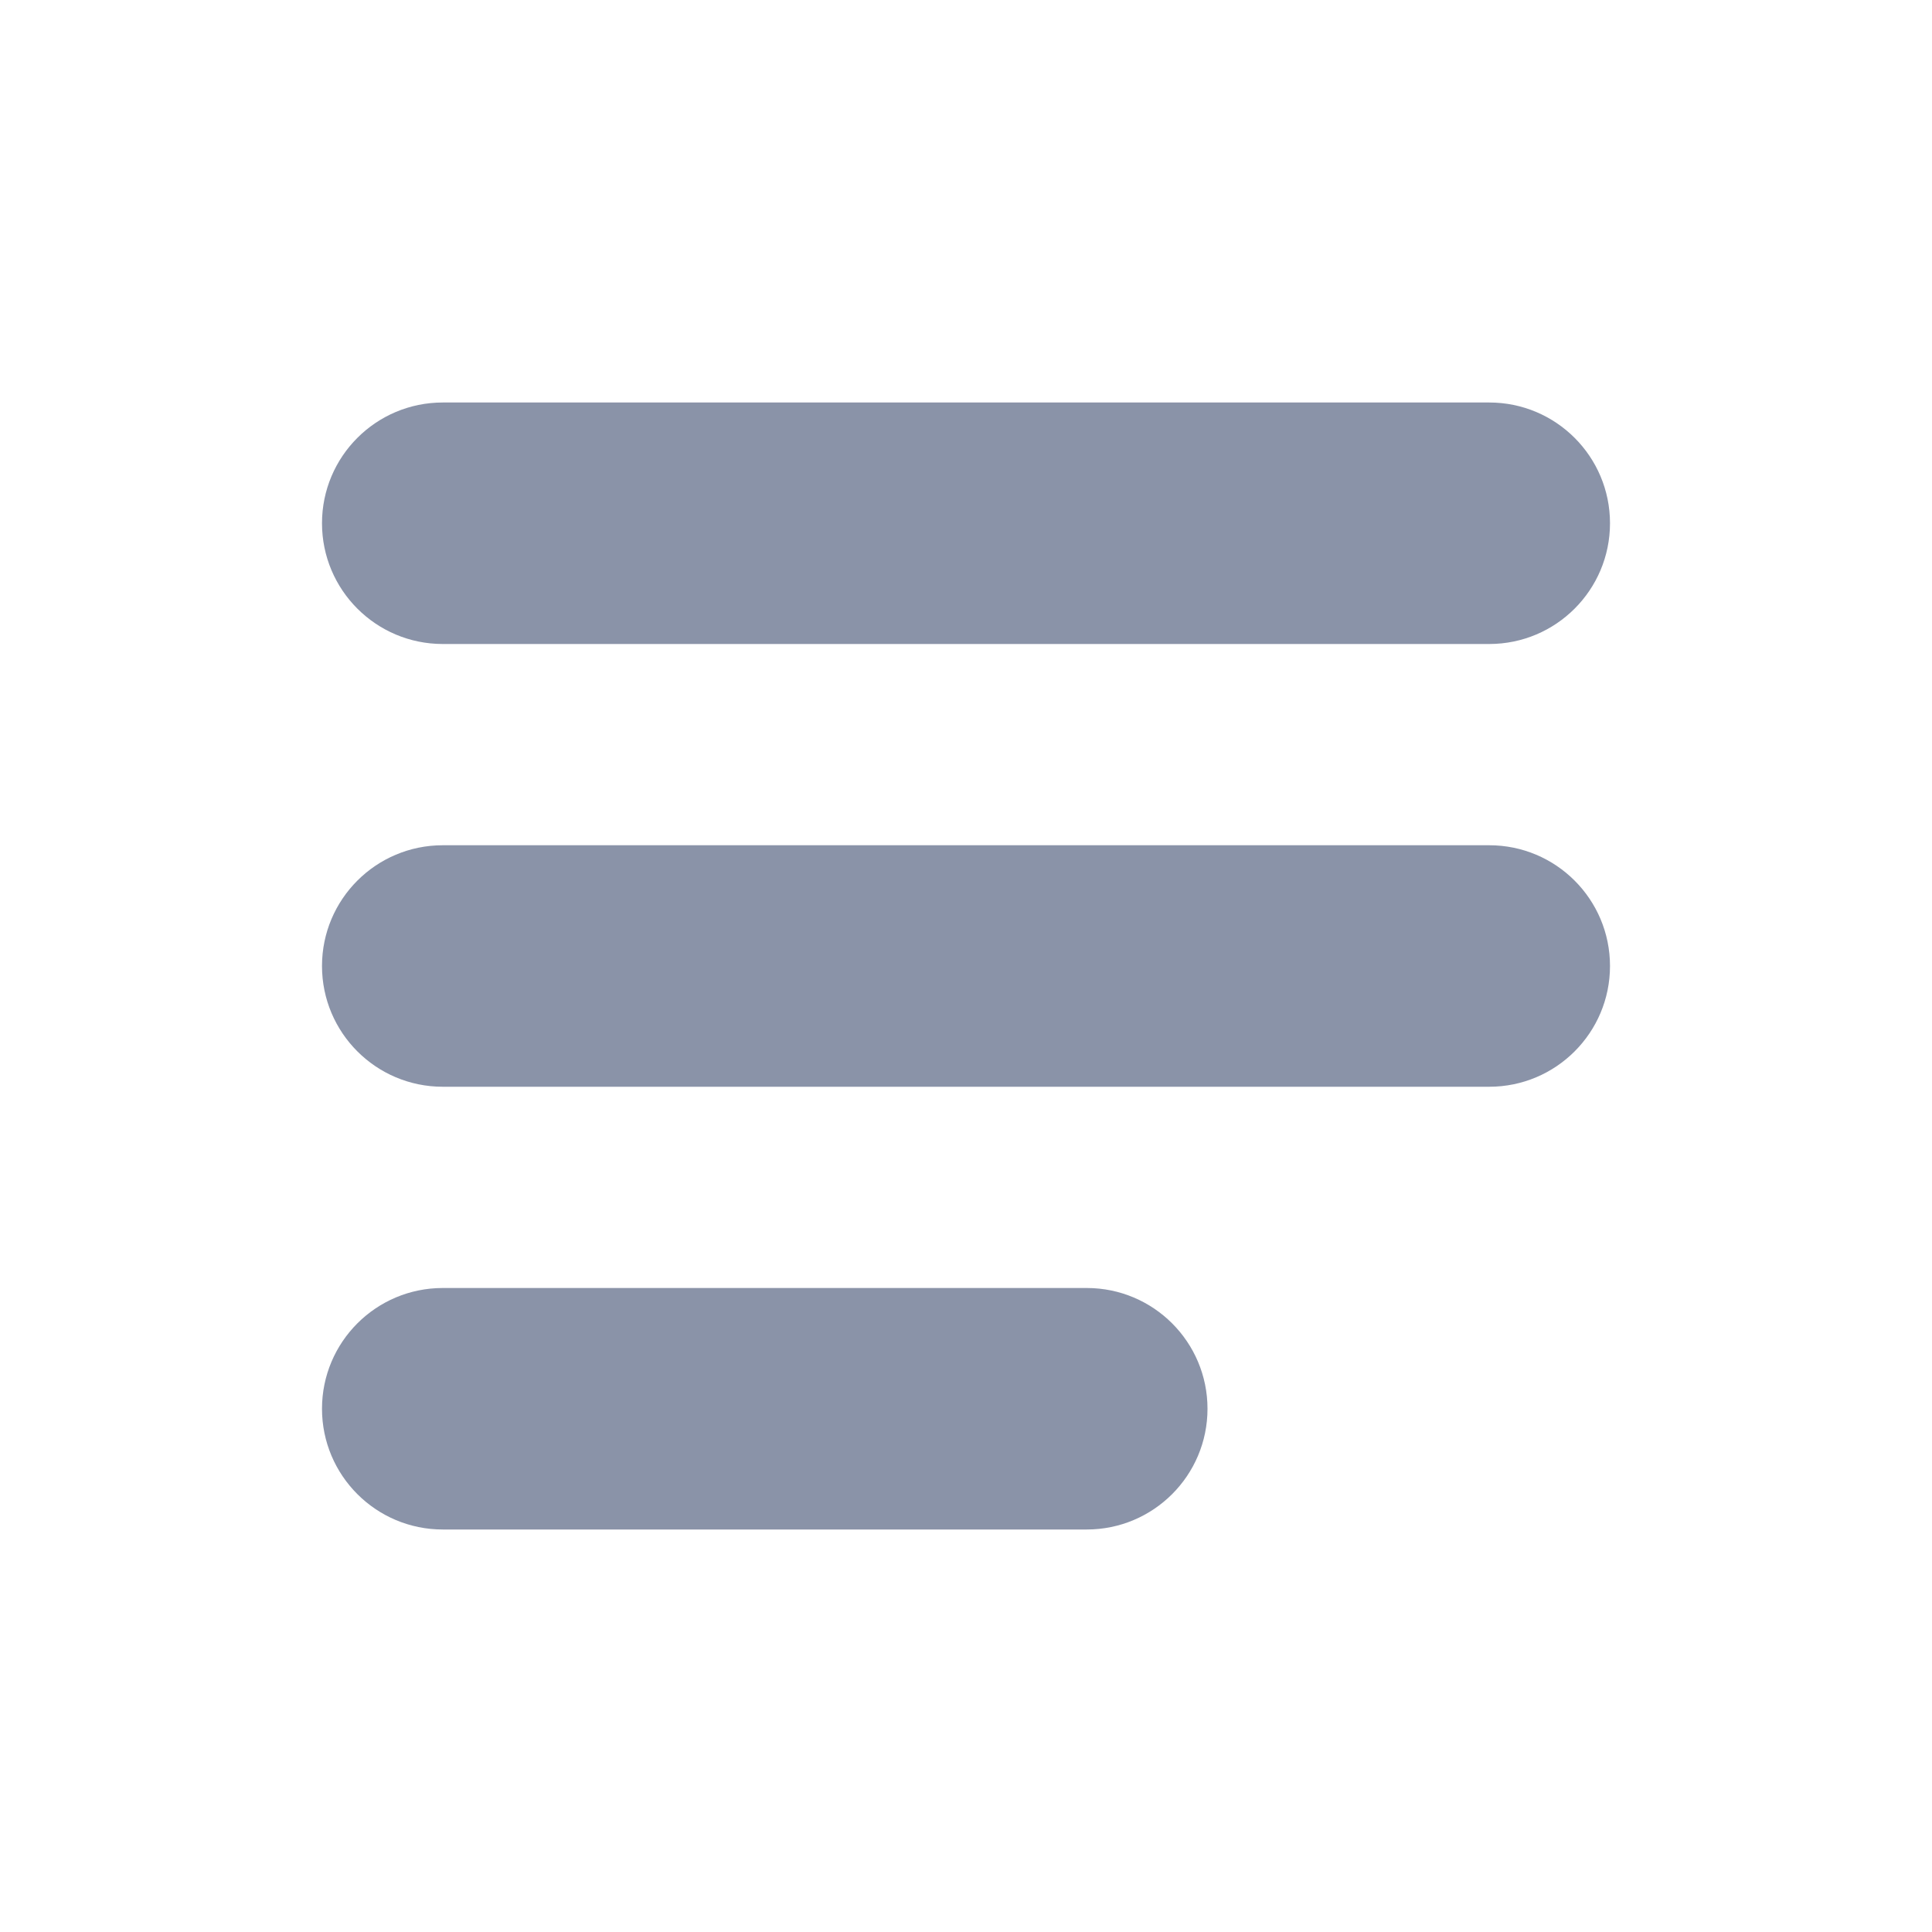
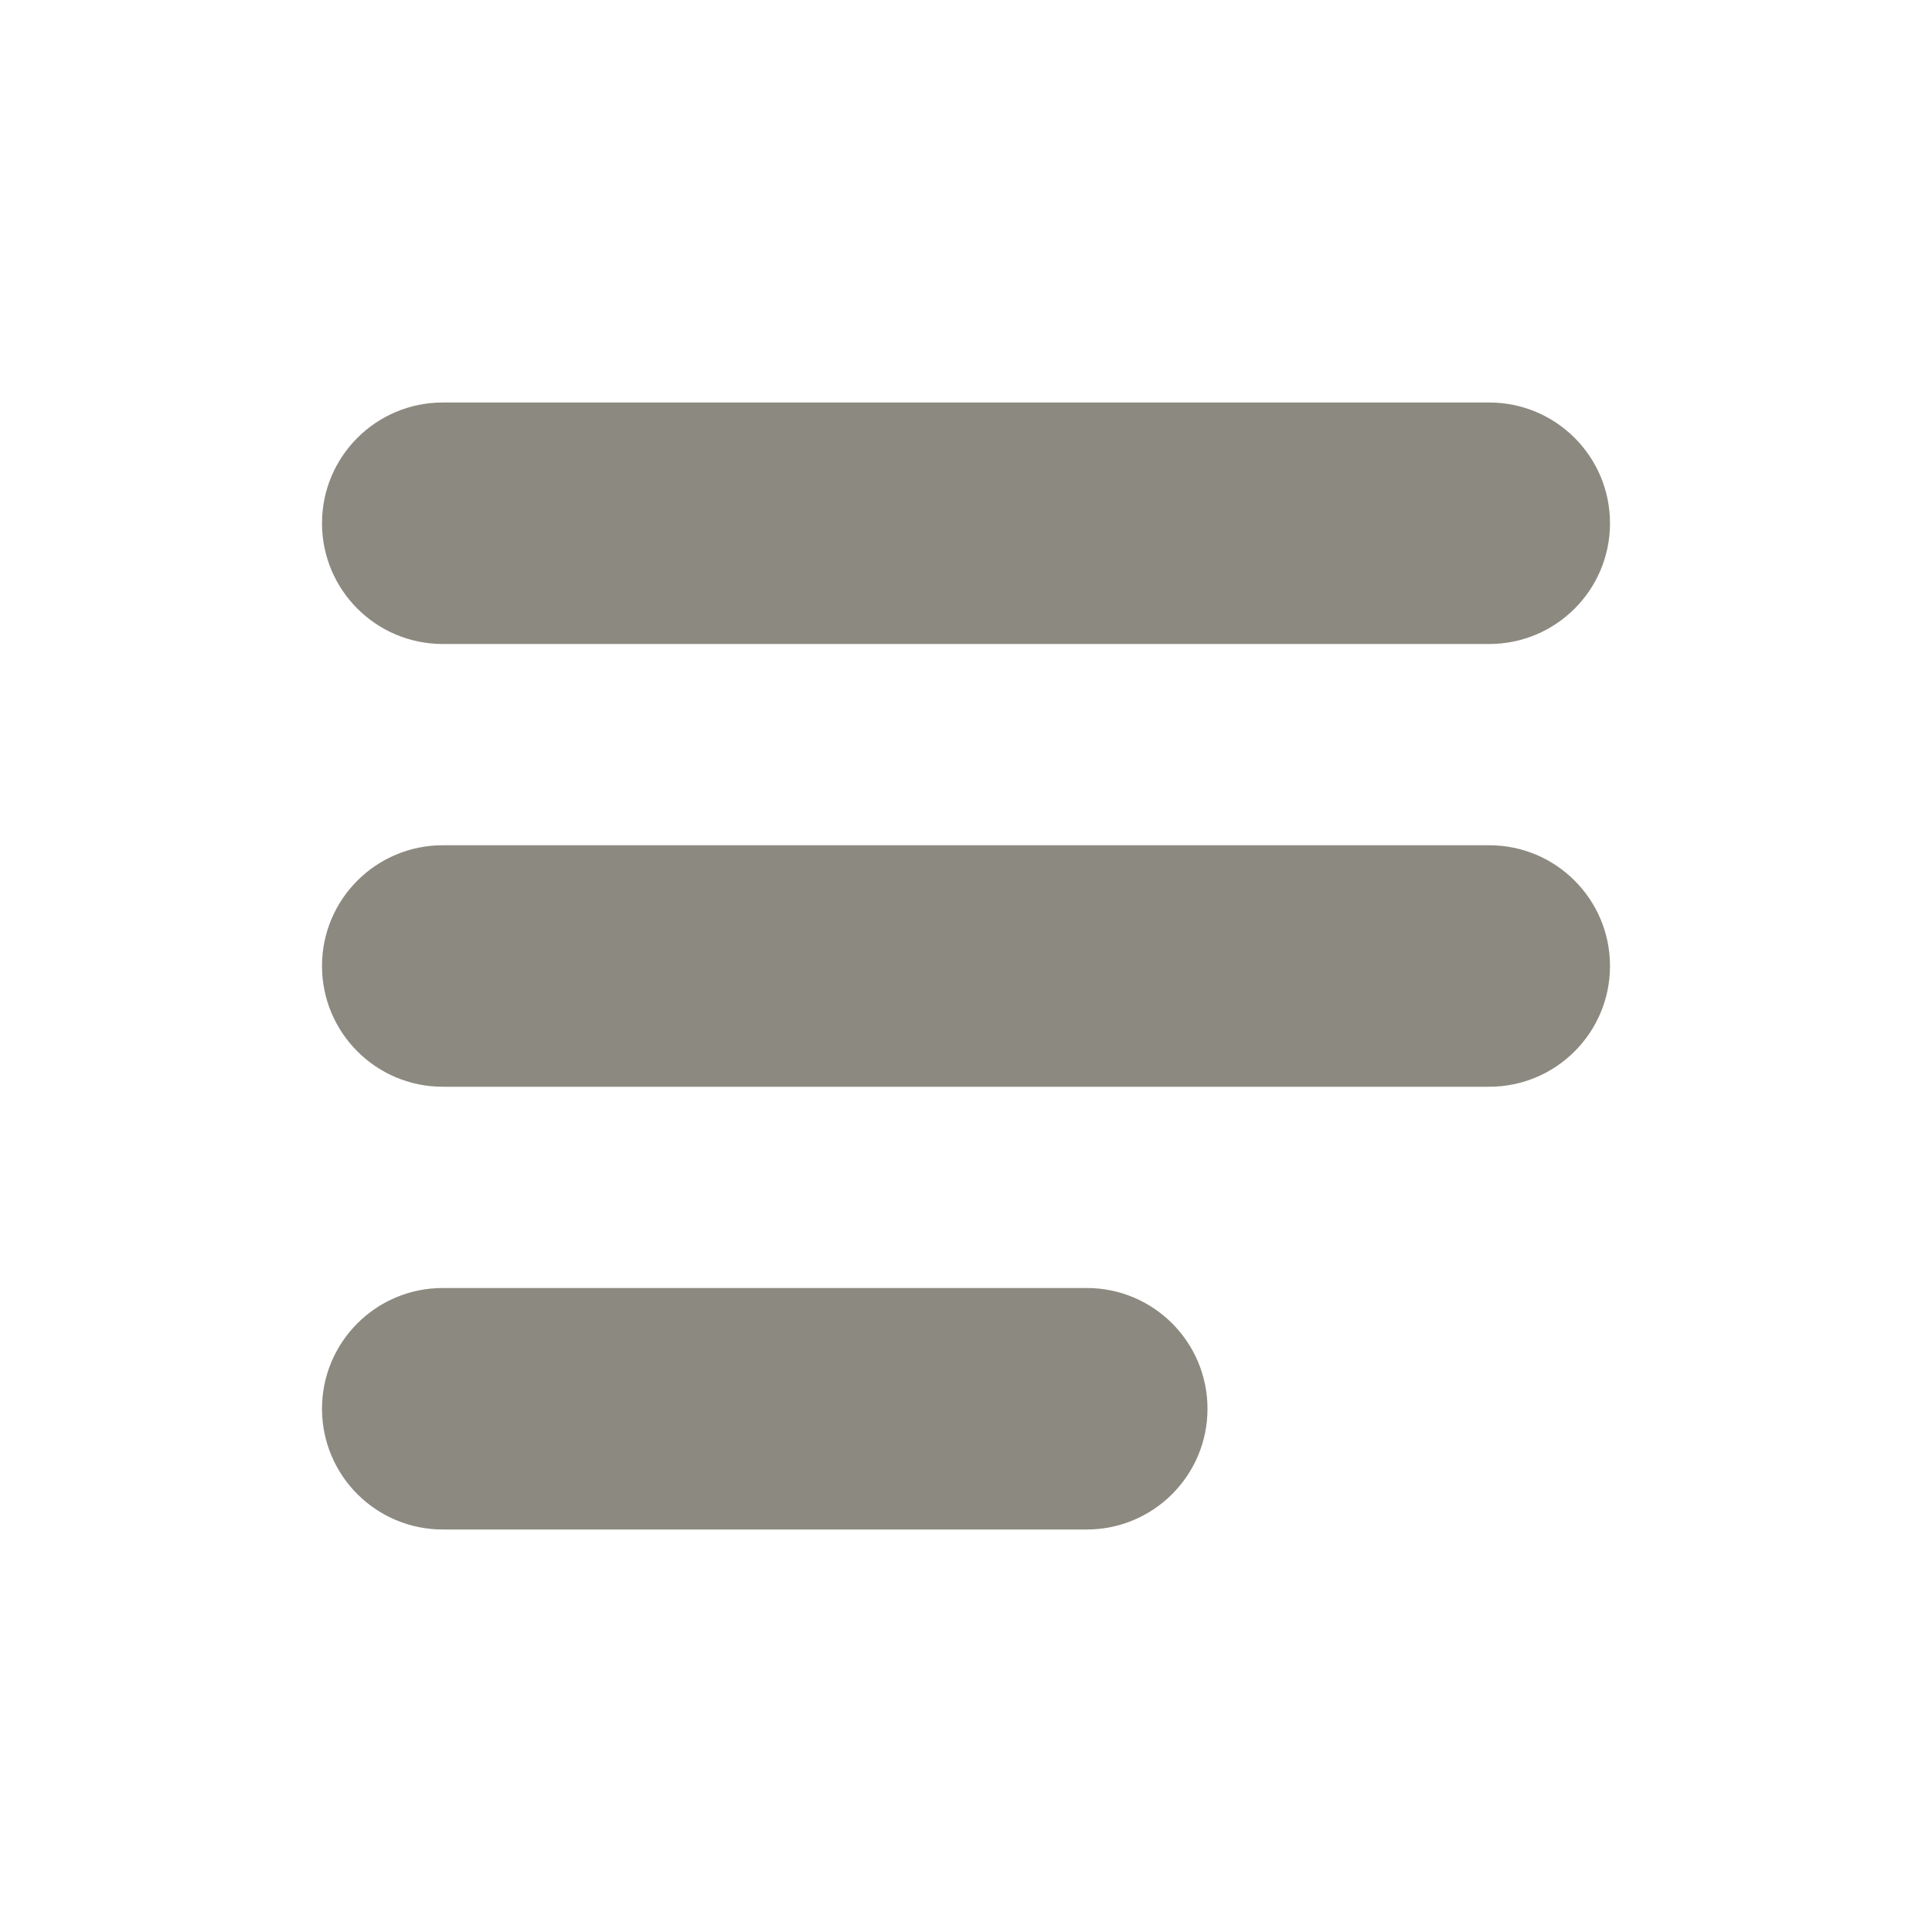
- <svg xmlns="http://www.w3.org/2000/svg" viewBox="0 0 24 24" fill="#8A93A8">
+ <svg xmlns="http://www.w3.org/2000/svg" viewBox="0 0 24 24" fill="#8C8A80">
  <rect x="4" y="5" width="16" height="3" rx="1.5" />
  <rect x="4" y="10.5" width="16" height="3" rx="1.5" />
  <rect x="4" y="16" width="11" height="3" rx="1.5" />
</svg>
